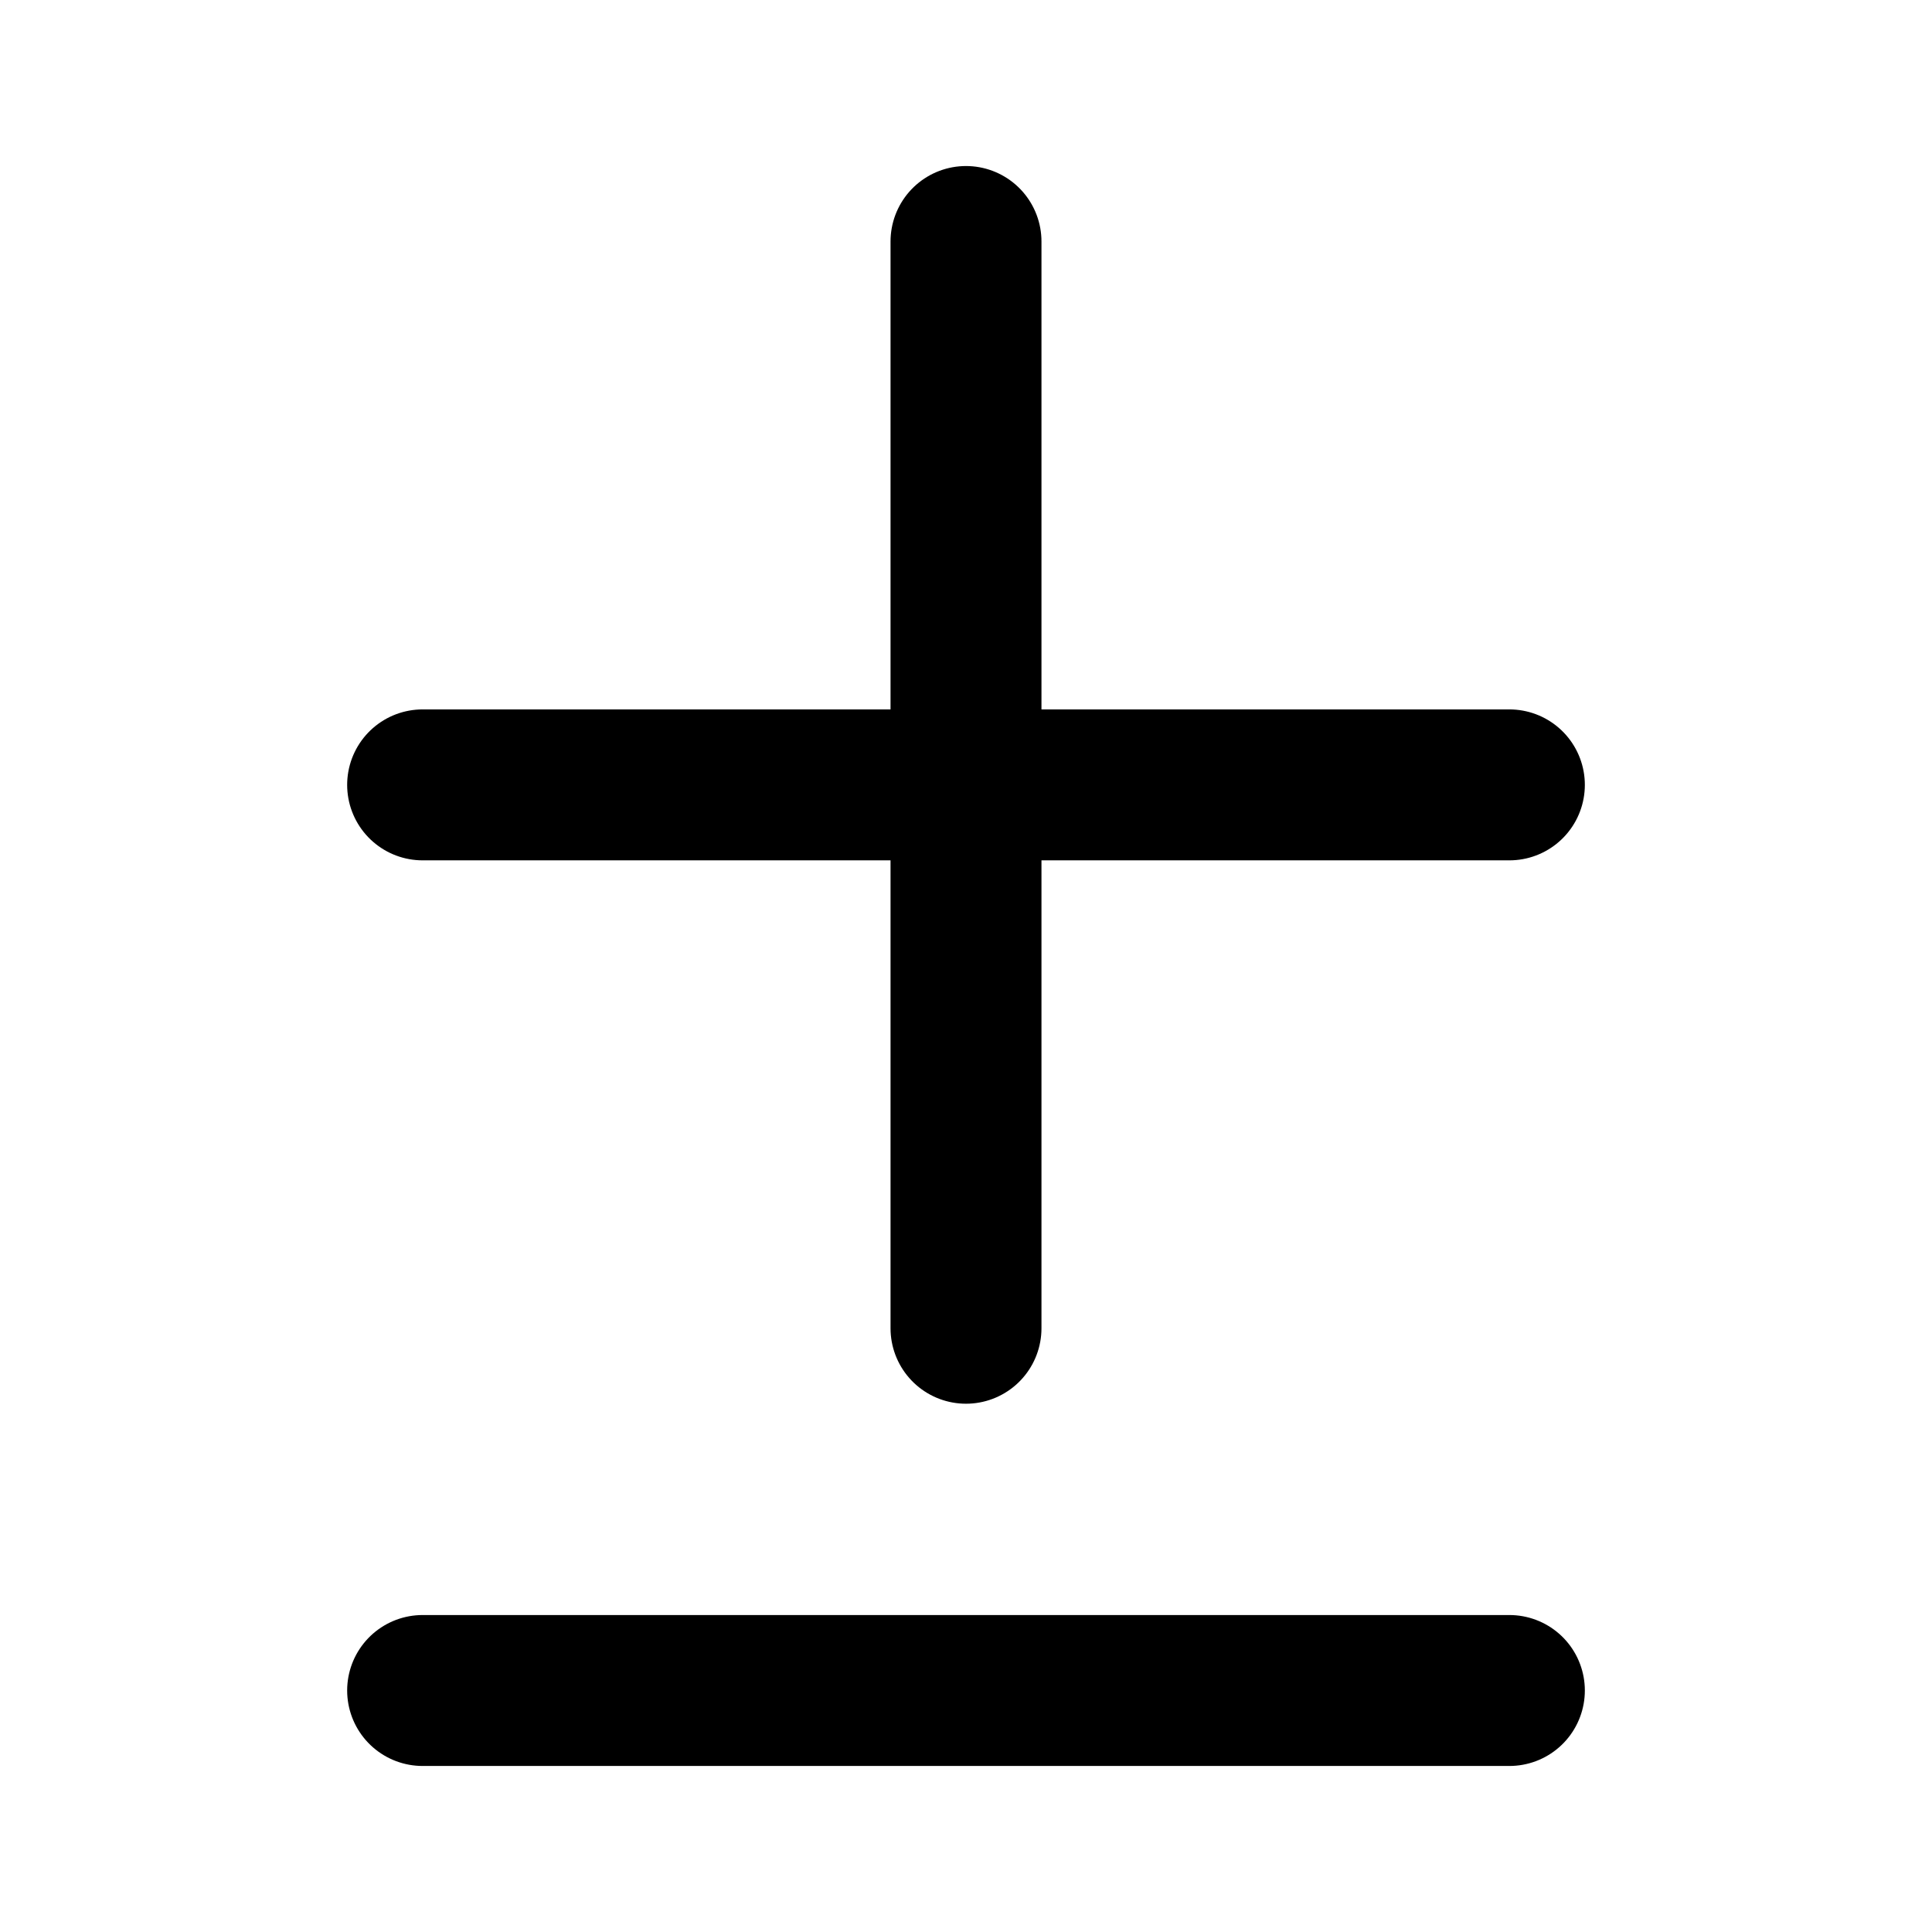
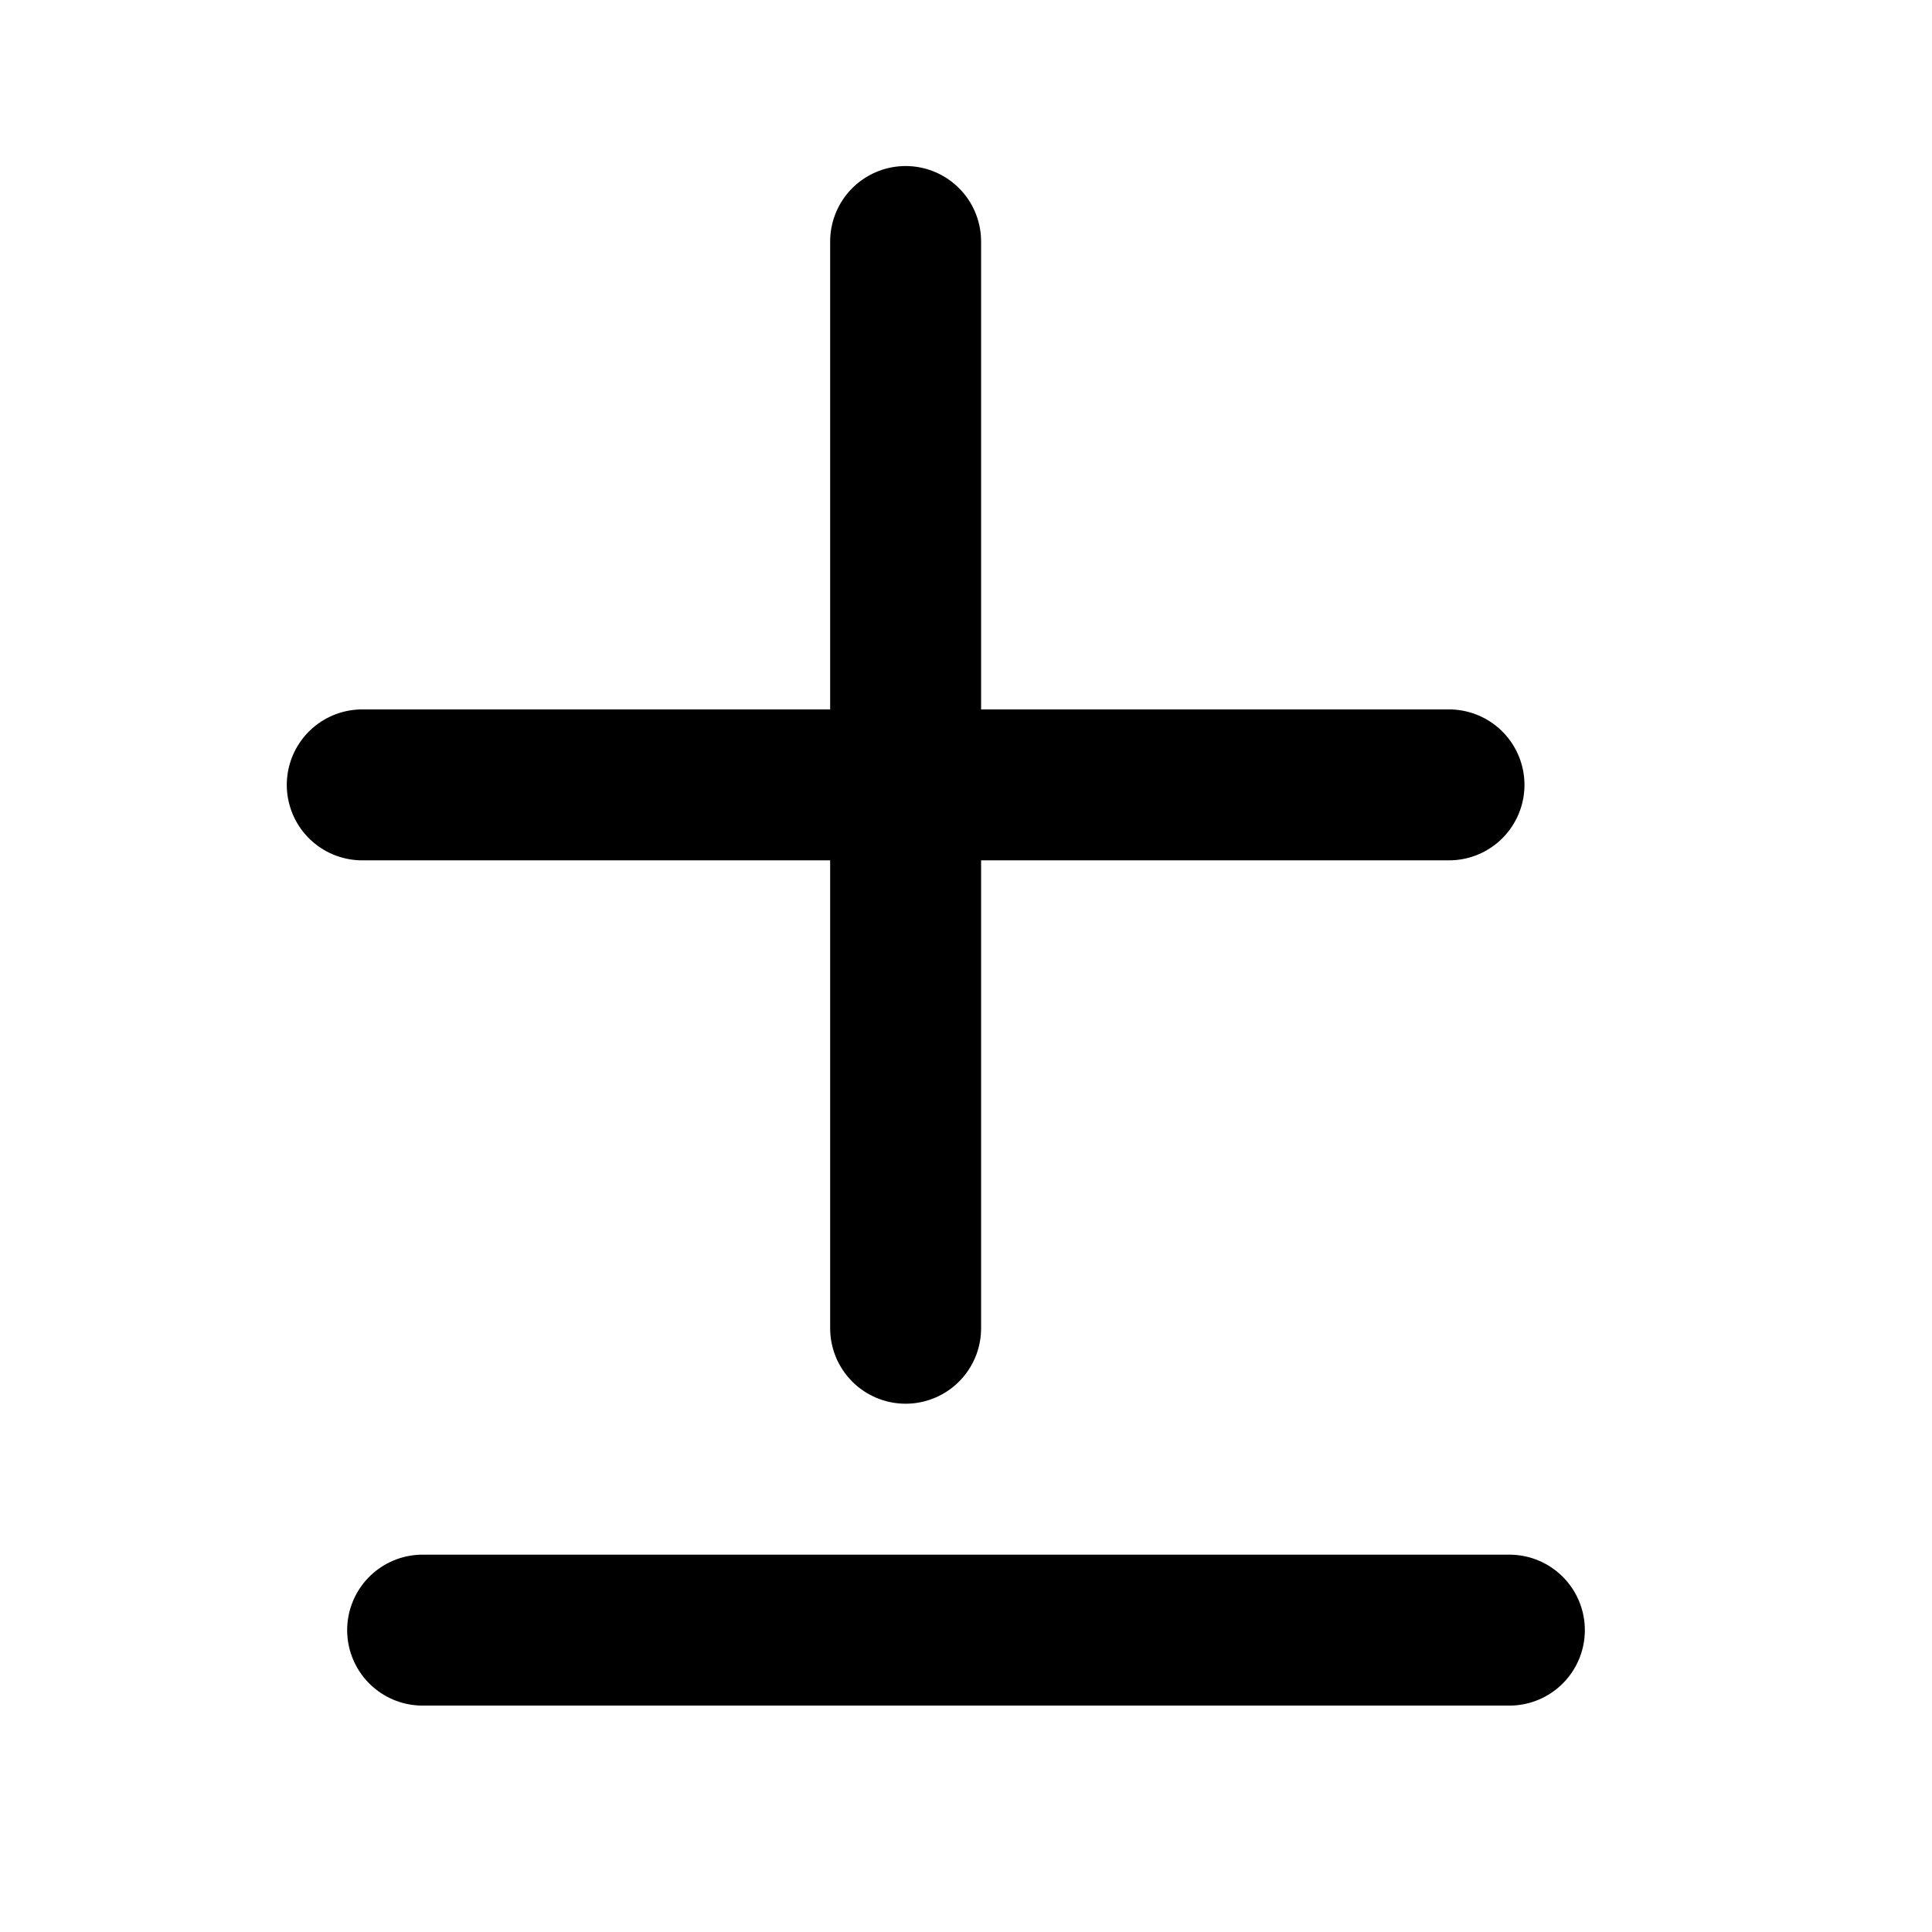
<svg xmlns="http://www.w3.org/2000/svg" data-set="area-pilot" data-keyline="square" width="16" height="16" viewBox="0 0 16 16" fill="none">
-   <path d="M8 2V11M3.5 6.5H12.5" fill="none" stroke="currentColor" stroke-width="1.25" stroke-linecap="round" stroke-linejoin="round" />
-   <path d="M3.5 14H12.5" fill="none" stroke="currentColor" stroke-width="1.25" stroke-linecap="round" stroke-linejoin="round" />
+   <path d="M7.5 2V11M3 6.5H12" fill="none" stroke="currentColor" stroke-width="1.25" stroke-linecap="round" stroke-linejoin="round" />
+   <path d="M3.5 13.5H12.5" fill="none" stroke="currentColor" stroke-width="1.25" stroke-linecap="round" stroke-linejoin="round" />
</svg>
